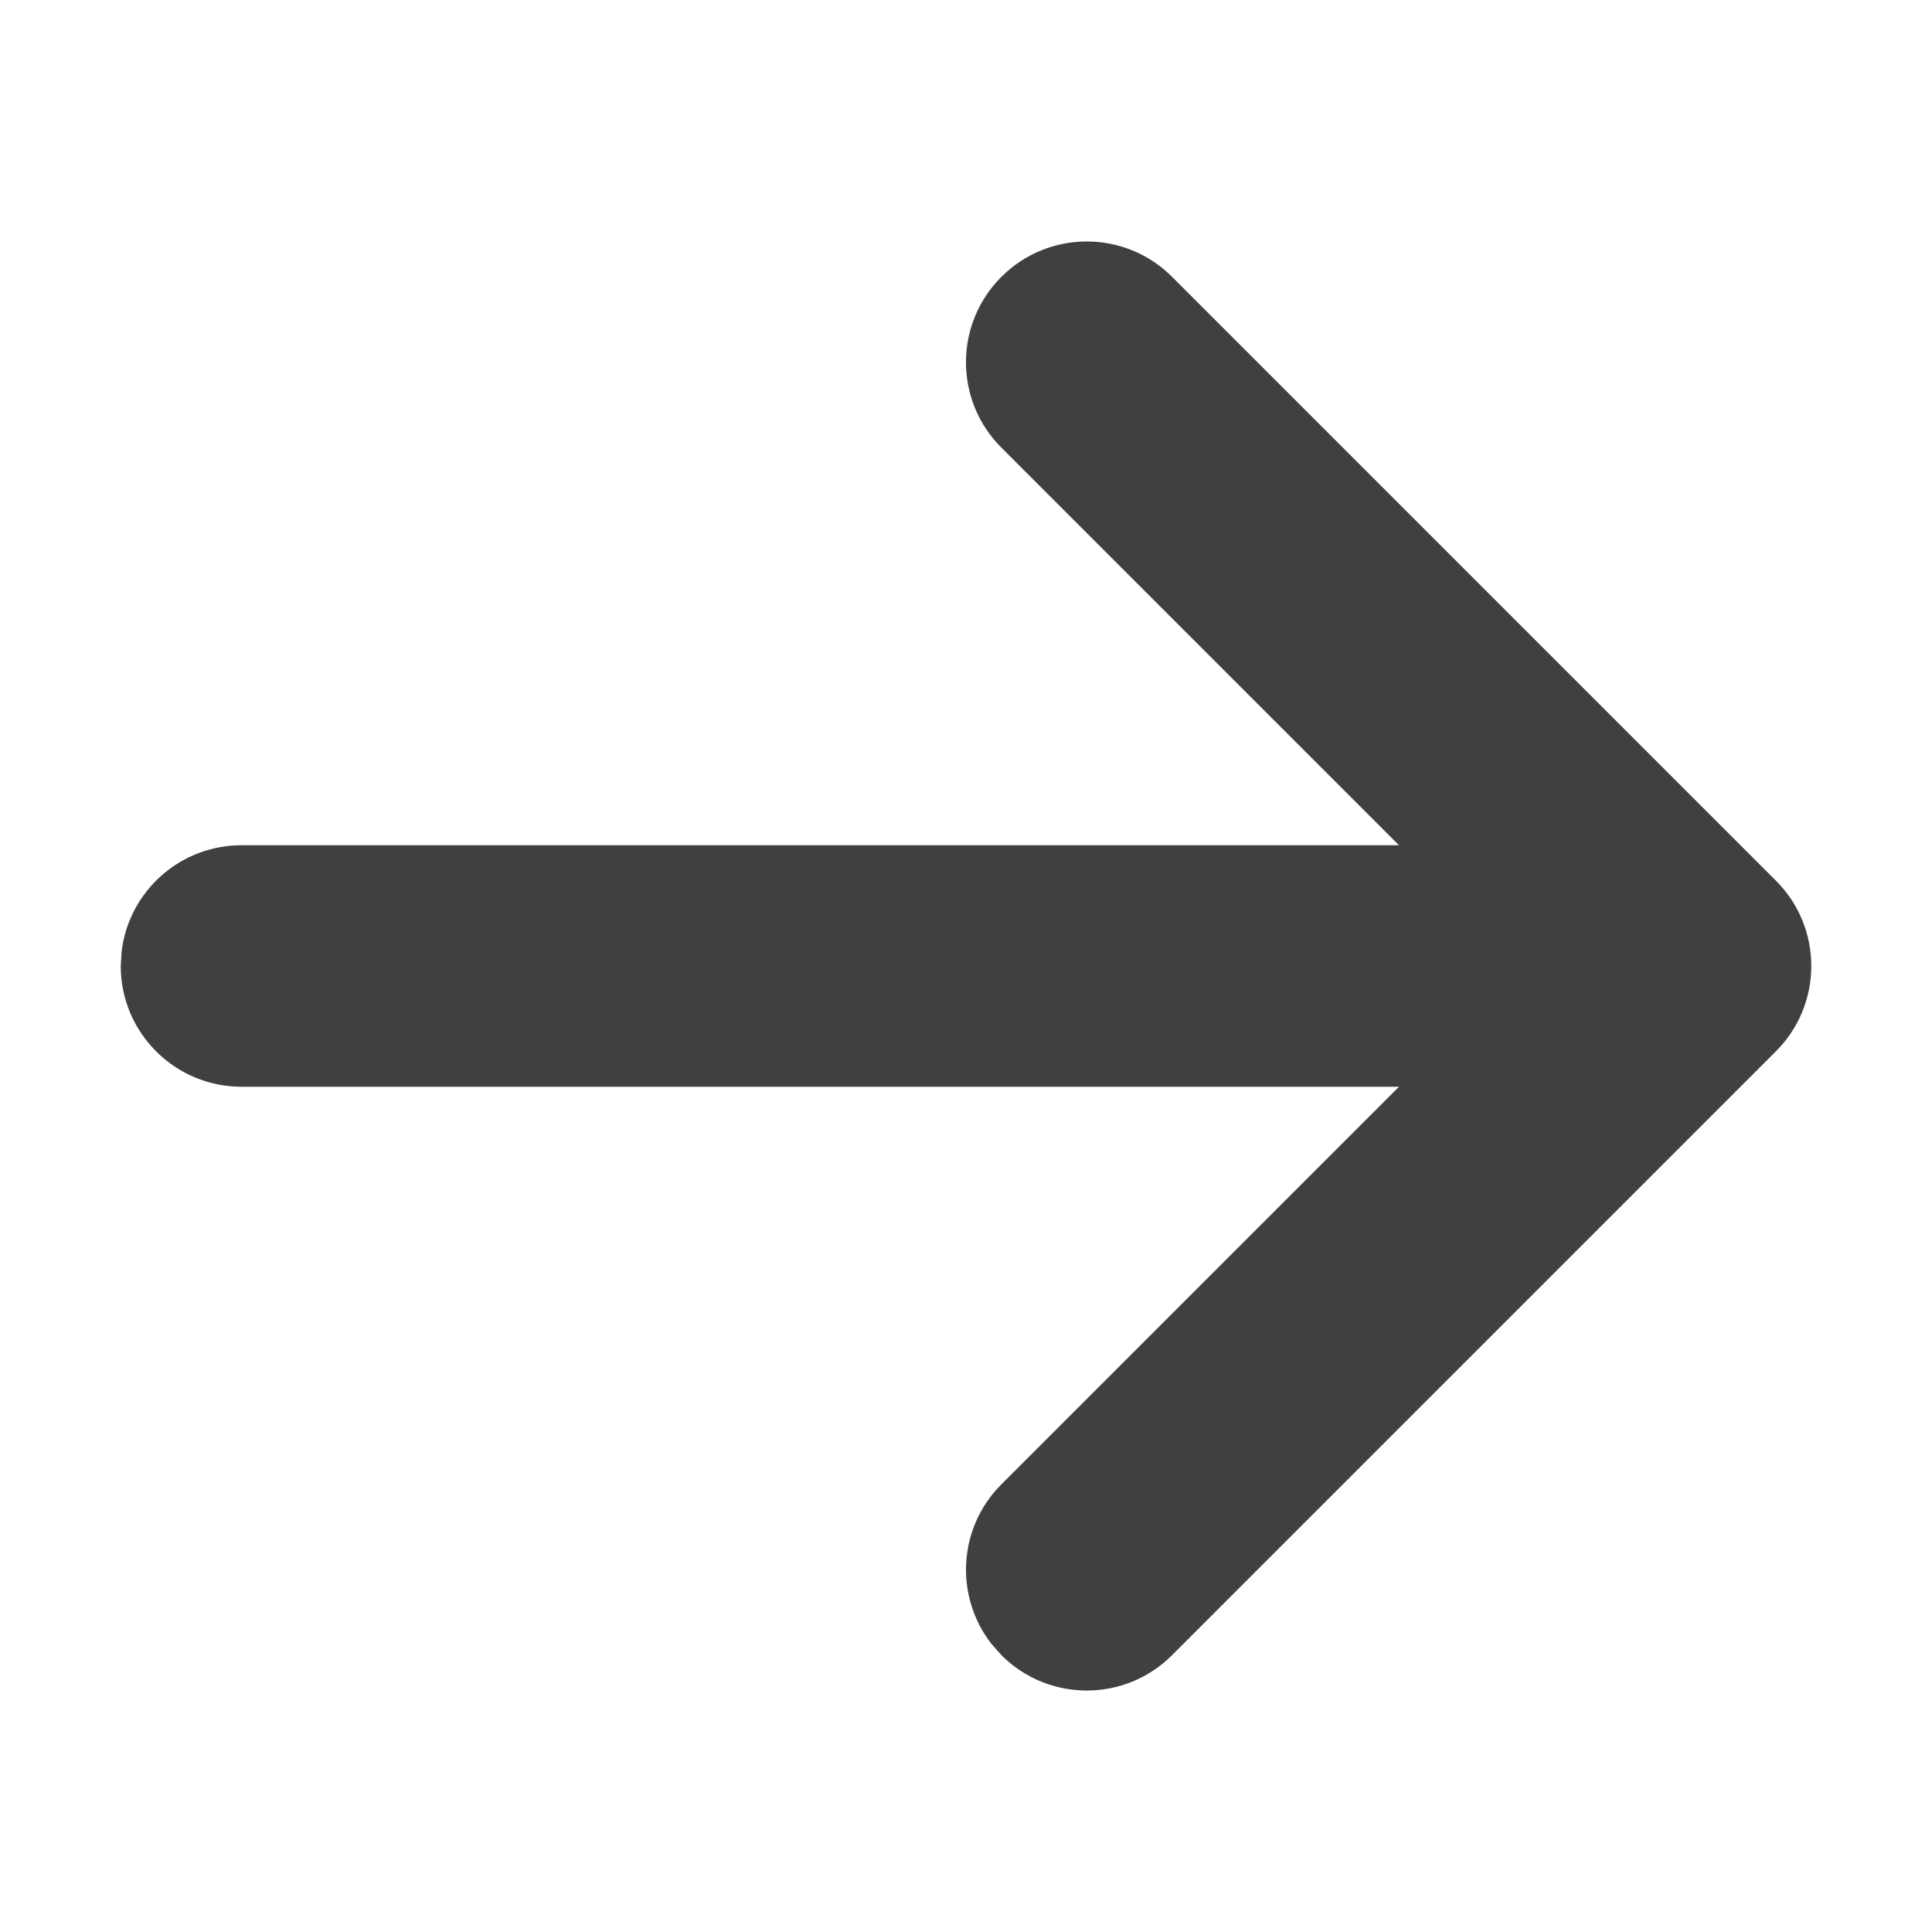
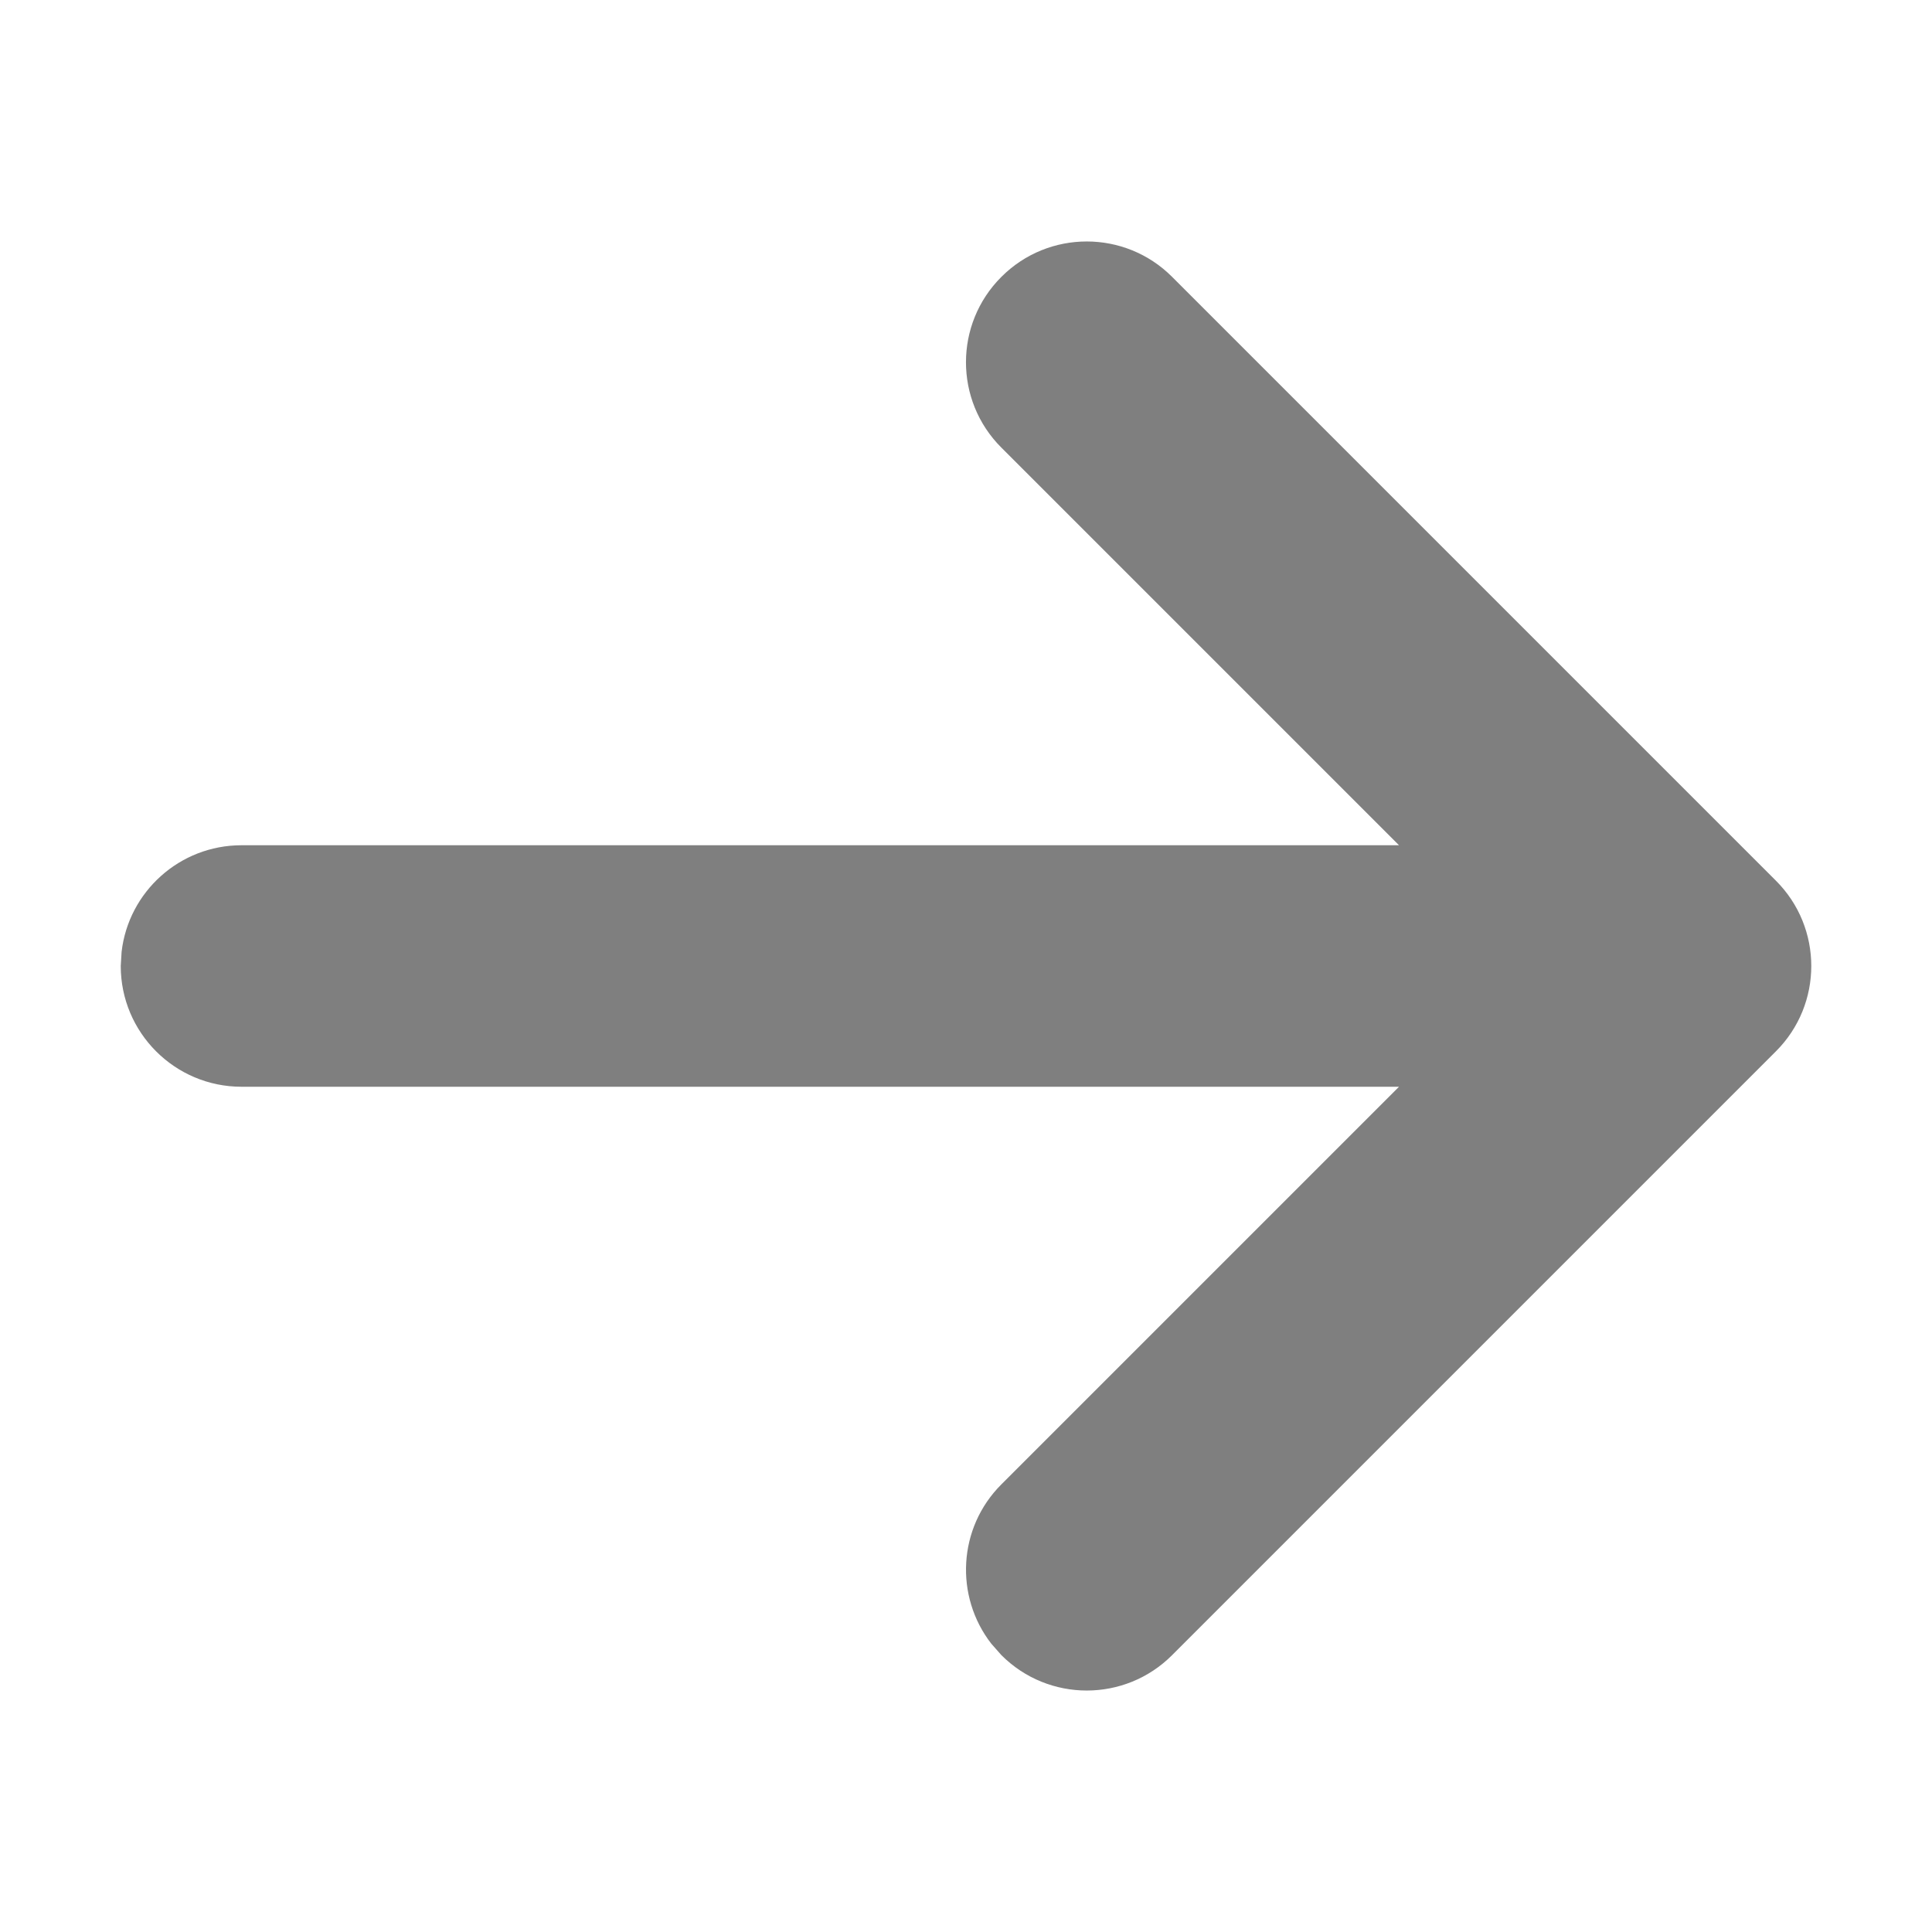
<svg xmlns="http://www.w3.org/2000/svg" width="16px" height="16px" viewBox="0 0 16 16" version="1.1">
-   <g id="Icons" stroke="none" stroke-width="1" fill="none" fill-rule="evenodd" fill-opacity="0.75">
+   <g id="Icons" stroke="none" stroke-width="1" fill="none" fill-rule="evenodd" fill-opacity="0.5">
    <g id="Icon/Right" fill="#000000">
      <path d="M6.293,2.293 C6.683,1.902 7.317,1.902 7.707,2.293 C8.098,2.683 8.098,3.317 7.707,3.707 L7.707,3.707 L4.414,7 L14,7 C14.513,7 14.936,7.386 14.993,7.883 L15,8 C15,8.552 14.552,9 14,9 L14,9 L4.414,9 L7.707,12.293 C8.068,12.653 8.095,13.221 7.79,13.613 L7.707,13.707 C7.317,14.098 6.683,14.098 6.293,13.707 L6.293,13.707 L1.293,8.707 C0.902,8.317 0.902,7.683 1.293,7.293 L1.293,7.293 Z" id="Combined-Shape" transform="translate(8, 8) scale(-1, 1) translate(-8, -8) " />
    </g>
  </g>
</svg>
